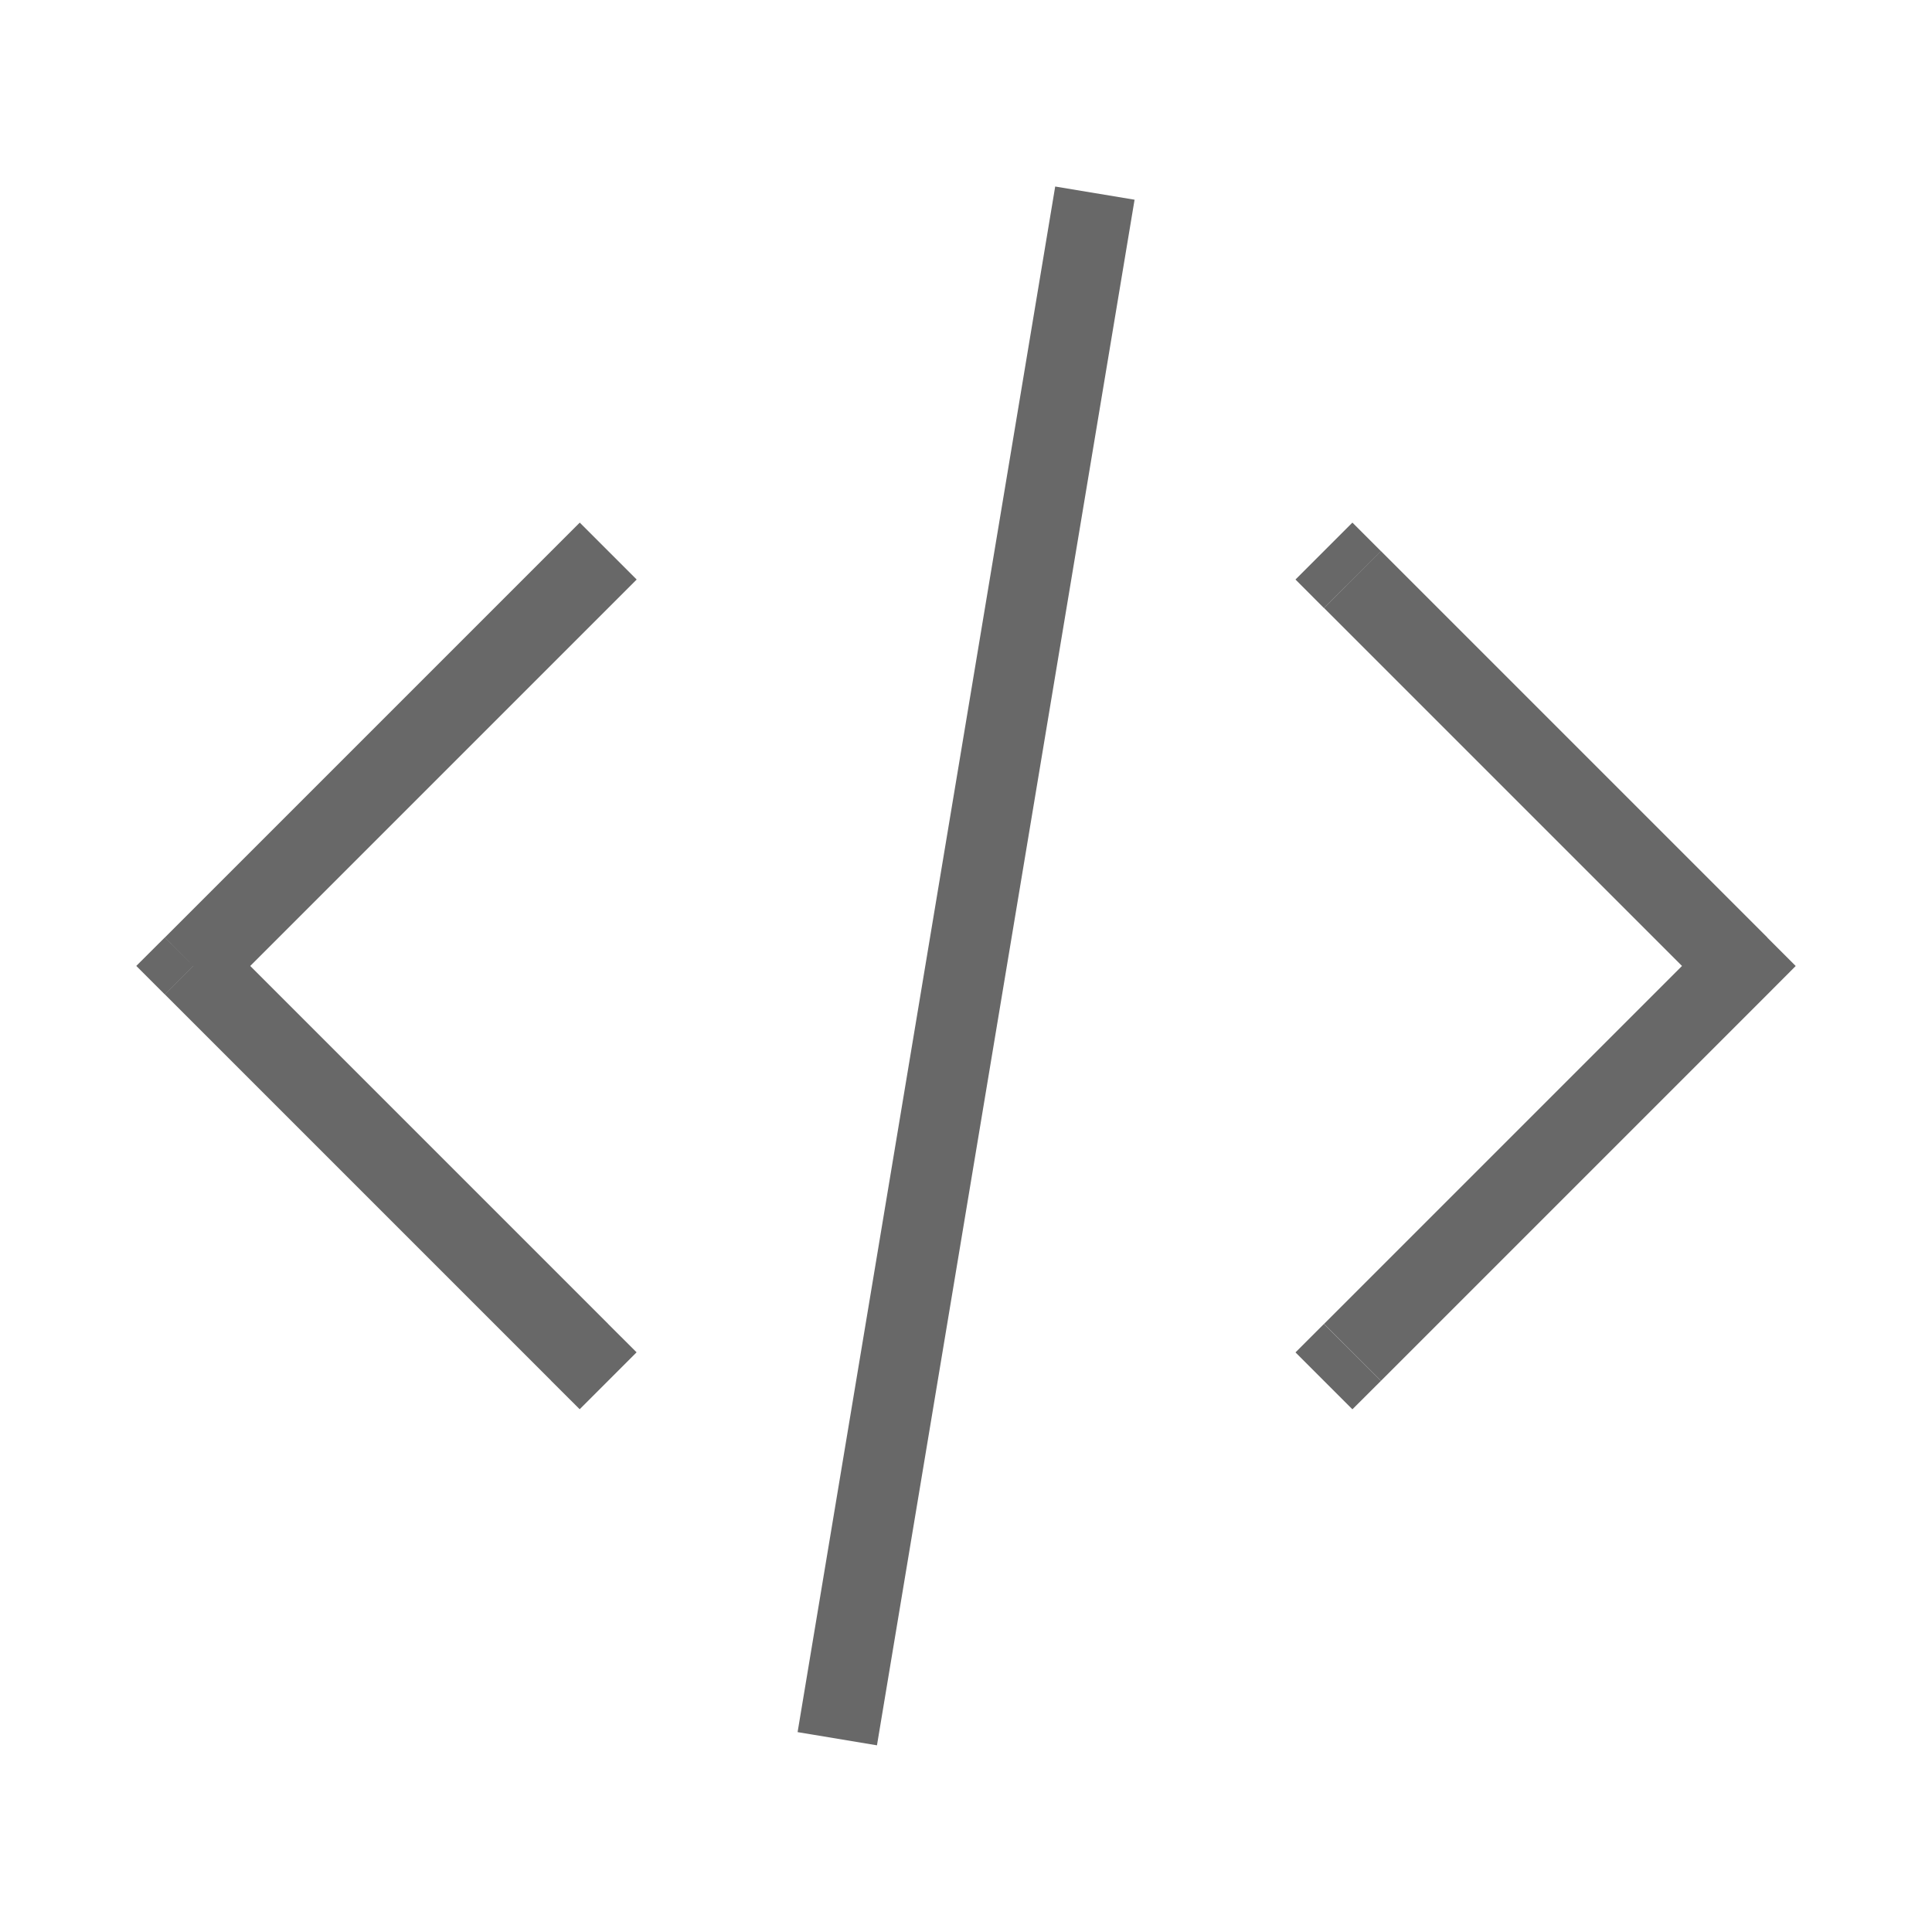
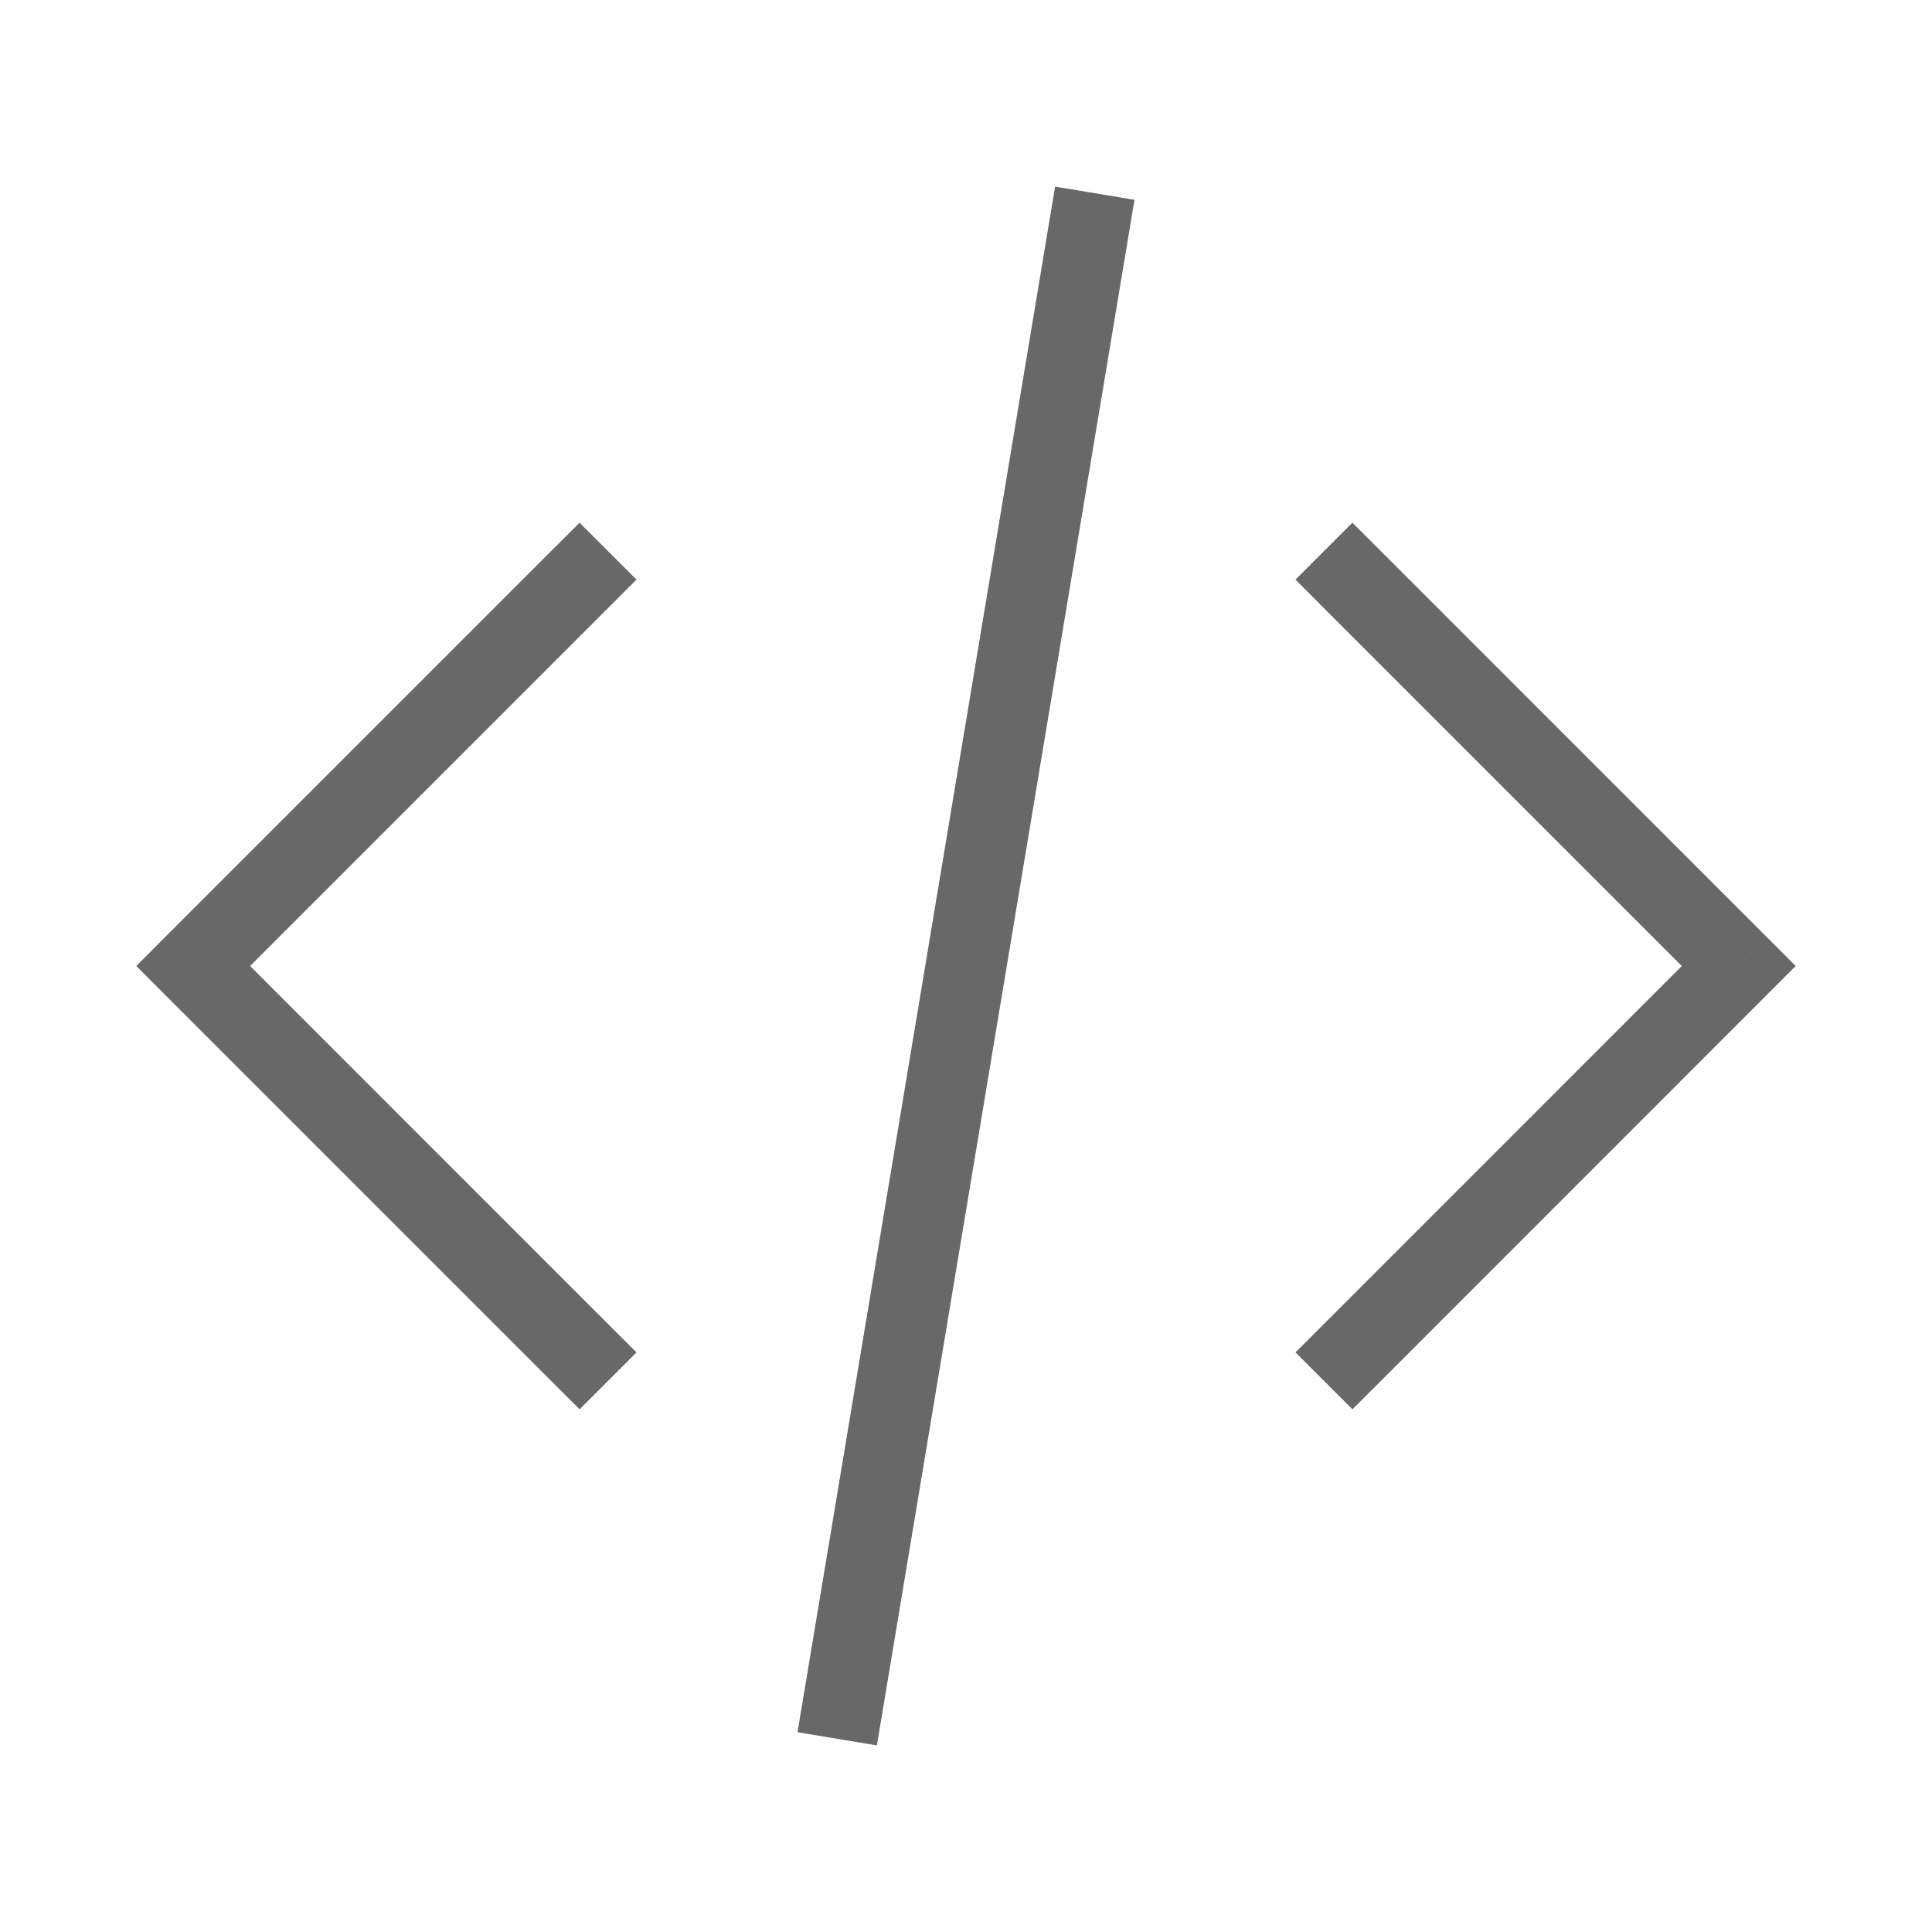
- <svg xmlns="http://www.w3.org/2000/svg" fill="none" height="24" viewBox="0 0 24 24" width="24">
-   <path d="m16.446 16.447-.353.353.707.707.354-.353zm5.154-4.447.354.354.353-.354-.353-.353zm-4.446-5.154-.354-.354-.707.707.353.354zm-10.307 10.307.354.353.707-.707-.354-.353zm-4.446-5.154-.354-.353-.354.353.354.354zm5.154-4.446.354-.354-.707-.707-.354.354zm9.6 9.6 4.8-4.8-.707-.707-4.8 4.8zm4.8-5.507-4.8-4.8-.707.707 4.8 4.8zm-14.4 4.8-4.8-4.8-.707.707 4.8 4.8zm-4.8-4.093 4.8-4.8-.707-.707-4.8 4.8zm10.353-10.036-3.2 19.2.986.164 3.2-19.2z" fill="#686868" />
+ <svg xmlns="http://www.w3.org/2000/svg" width="24" height="24" viewBox="0 0 24 24" fill="none">
+   <path d="M16.446 16.447L16.093 16.8L16.8 17.507L17.154 17.154L16.446 16.447ZM21.6 12L21.953 12.354L22.307 12L21.953 11.646L21.6 12ZM17.154 6.846L16.8 6.493L16.093 7.2L16.446 7.554L17.154 6.846ZM6.846 17.154L7.2 17.507L7.907 16.8L7.553 16.447L6.846 17.154ZM2.4 12L2.046 11.646L1.693 12L2.046 12.354L2.4 12ZM7.553 7.554L7.907 7.2L7.2 6.493L6.846 6.846L7.553 7.554ZM17.154 17.154L21.953 12.354L21.246 11.646L16.446 16.447L17.154 17.154ZM21.953 11.646L17.154 6.846L16.446 7.554L21.246 12.354L21.953 11.646ZM7.553 16.447L2.753 11.646L2.046 12.354L6.846 17.154L7.553 16.447ZM2.753 12.354L7.553 7.554L6.846 6.846L2.046 11.646L2.753 12.354ZM13.107 2.318L9.907 21.518L10.893 21.682L14.093 2.482L13.107 2.318Z" fill="#686868" />
</svg>
